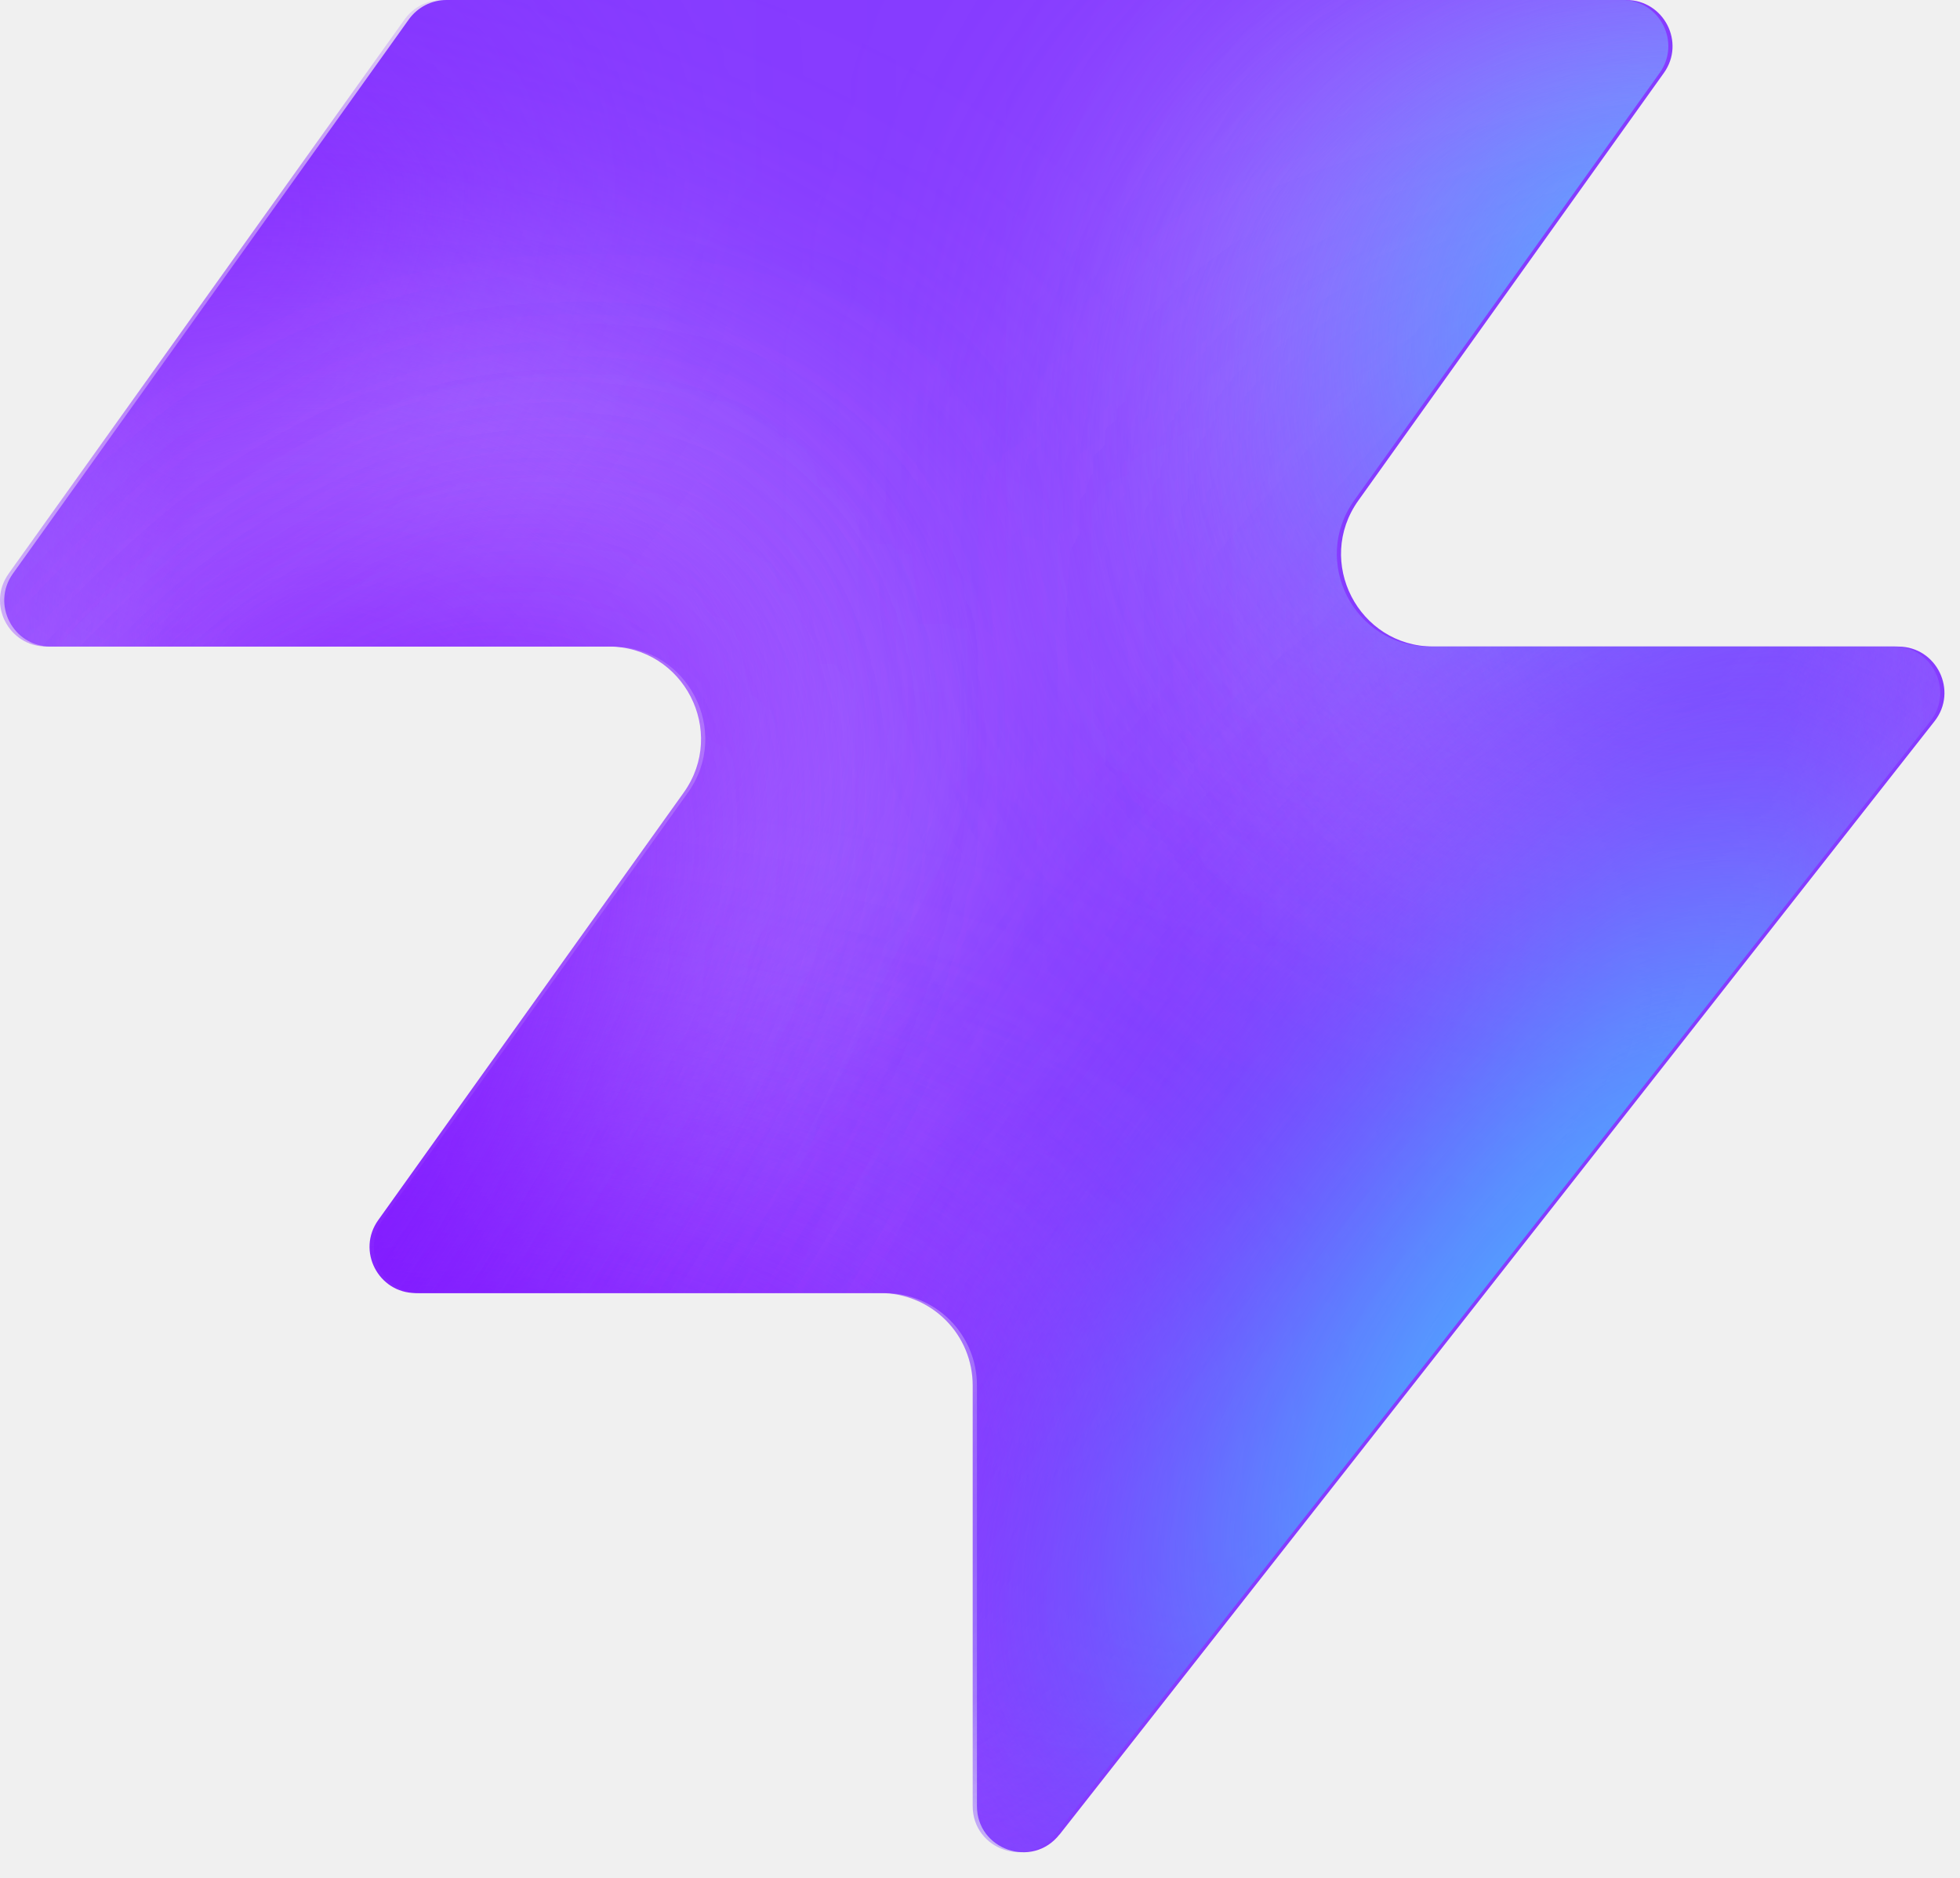
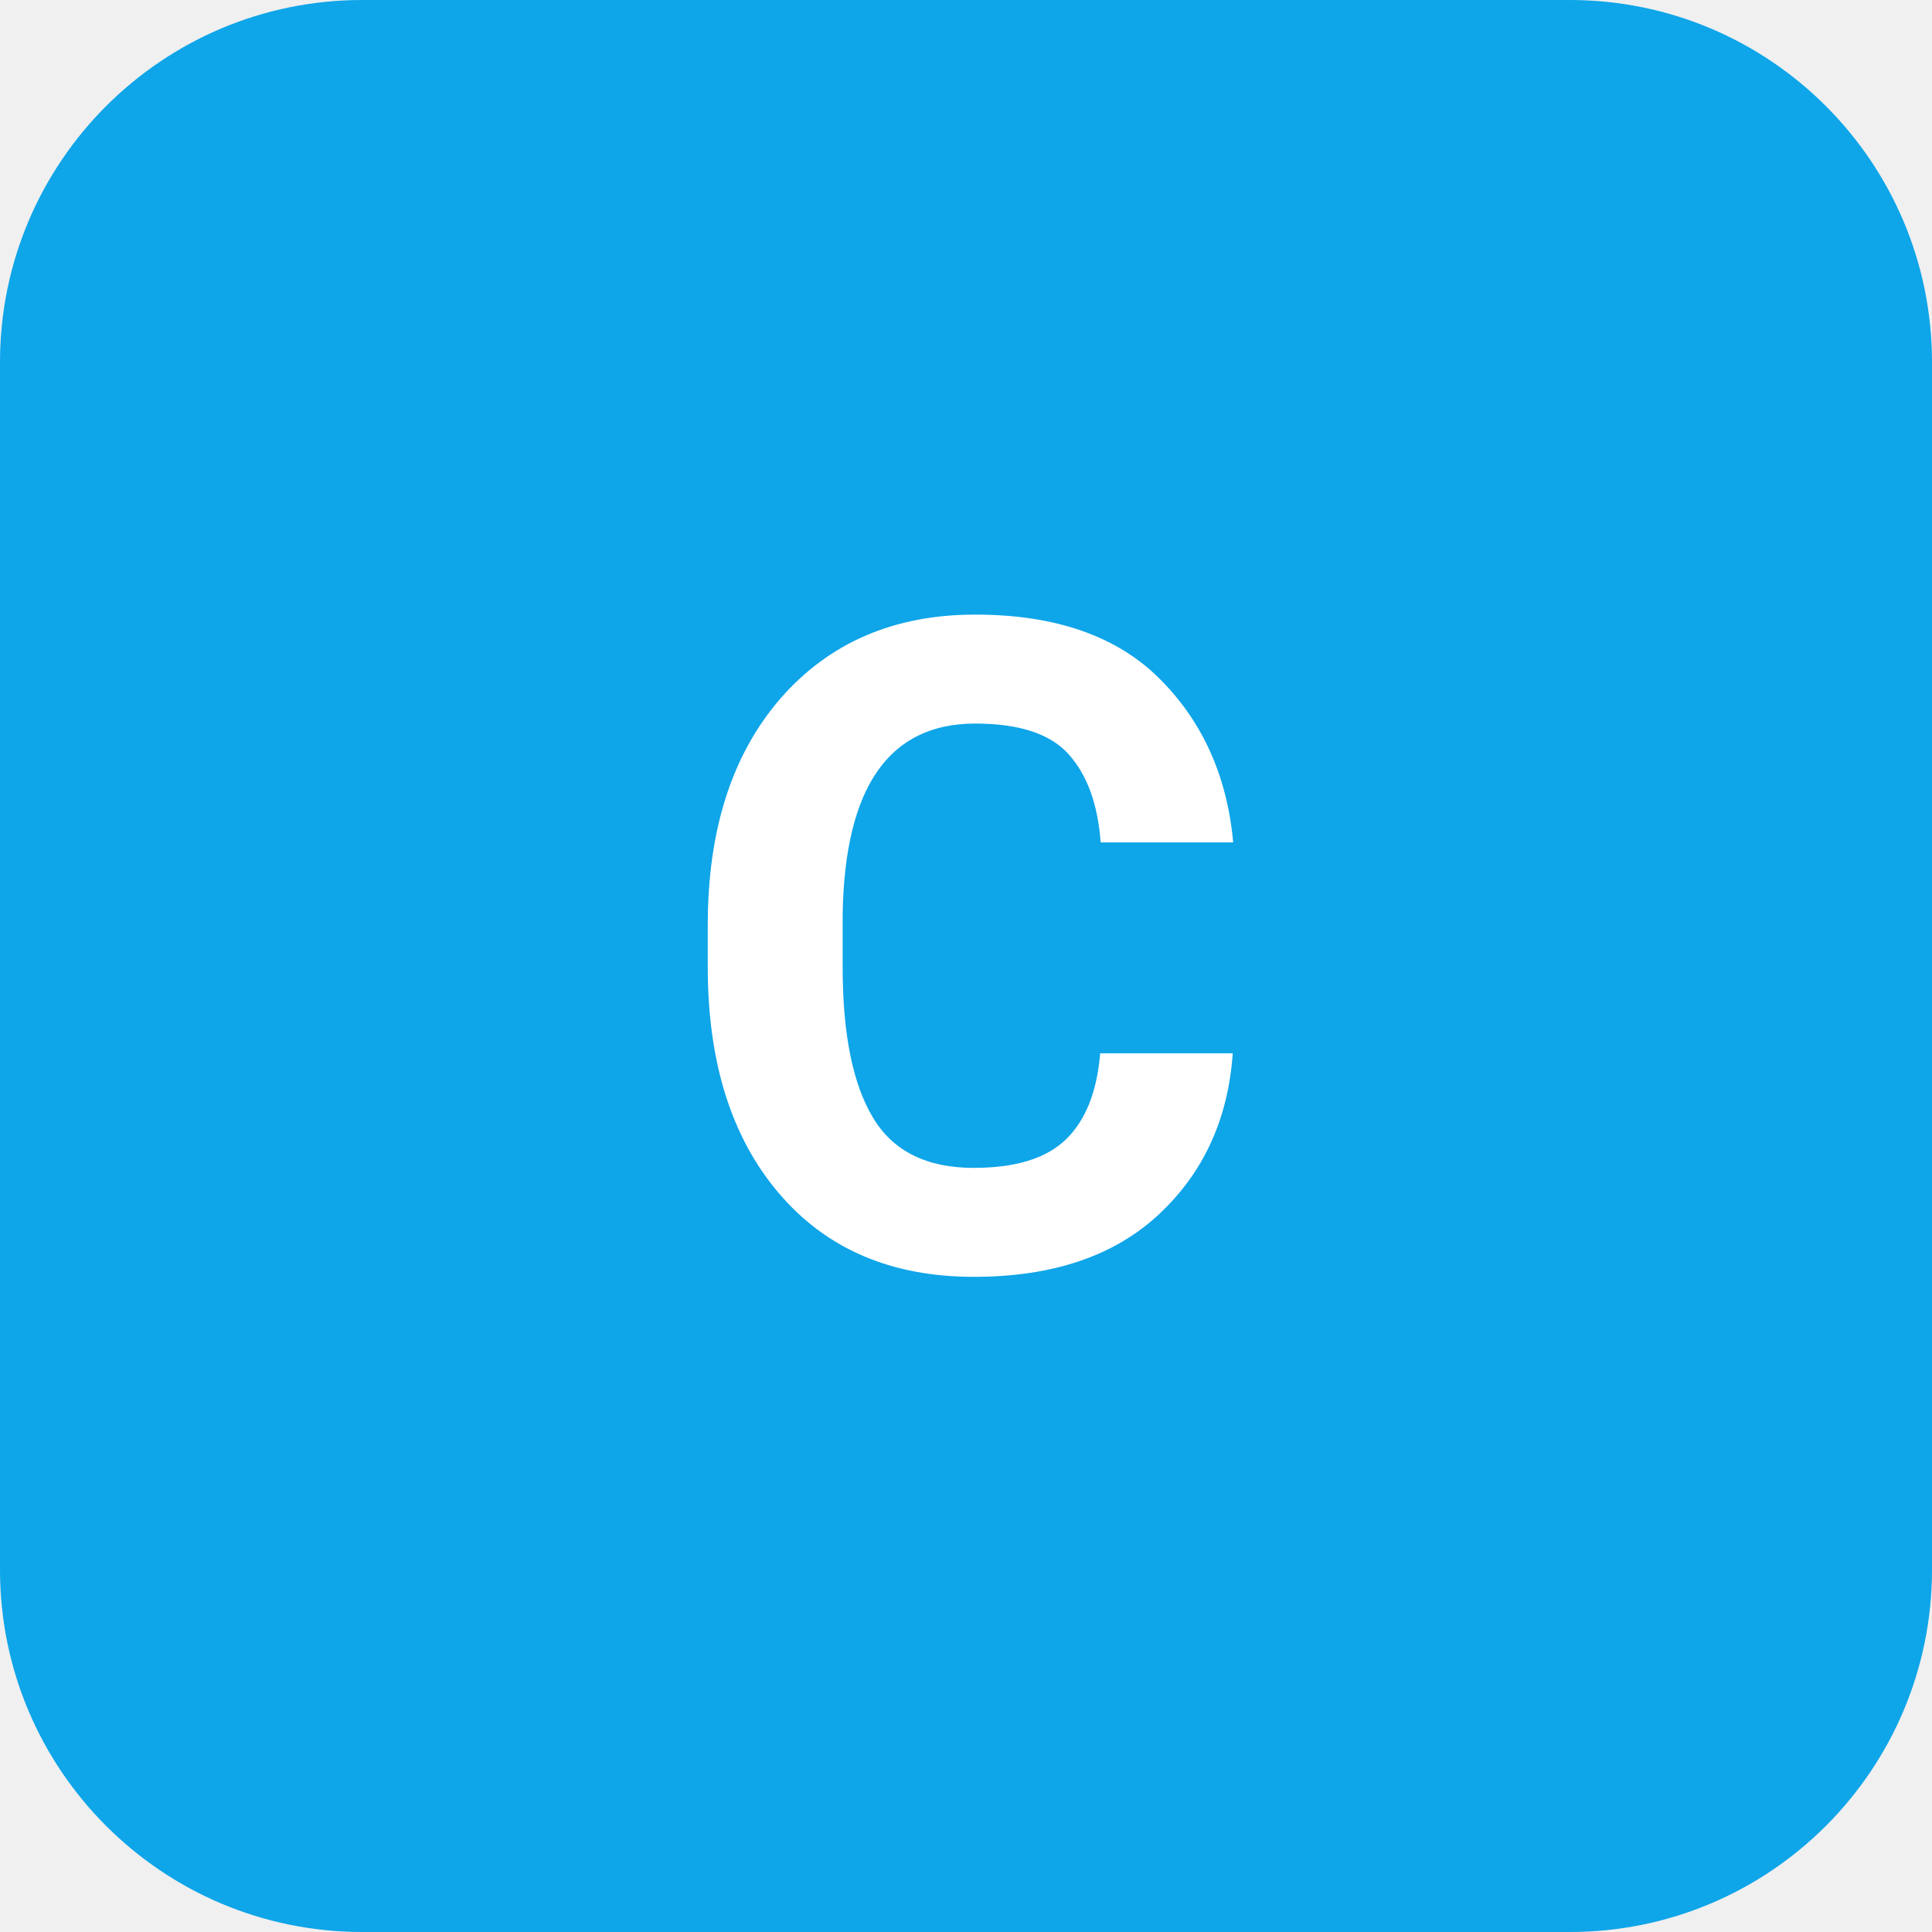
- <svg xmlns="http://www.w3.org/2000/svg" width="48" height="46" fill="none" viewBox="0 0 48 46">
-   <path fill="#863bff" d="M25.946 44.938c-.664.845-2.021.375-2.021-.698V33.937a2.26 2.26 0 0 0-2.262-2.262H10.287c-.92 0-1.456-1.04-.92-1.788l7.48-10.471c1.07-1.497 0-3.578-1.842-3.578H1.237c-.92 0-1.456-1.04-.92-1.788L10.013.474c.214-.297.556-.474.92-.474h28.894c.92 0 1.456 1.04.92 1.788l-7.48 10.471c-1.07 1.498 0 3.579 1.842 3.579h11.377c.943 0 1.473 1.088.89 1.83L25.947 44.94z" style="fill:#863bff;fill:color(display-p3 .525 .23 1);fill-opacity:1" />
-   <mask id="a" width="48" height="46" x="0" y="0" maskUnits="userSpaceOnUse" style="mask-type:alpha">
-     <path fill="#000" d="M25.842 44.938c-.664.844-2.021.375-2.021-.698V33.937a2.26 2.26 0 0 0-2.262-2.262H10.183c-.92 0-1.456-1.04-.92-1.788l7.48-10.471c1.07-1.498 0-3.579-1.842-3.579H1.133c-.92 0-1.456-1.04-.92-1.787L9.91.473c.214-.297.556-.474.92-.474h28.894c.92 0 1.456 1.04.92 1.788l-7.48 10.471c-1.07 1.498 0 3.578 1.842 3.578h11.377c.943 0 1.473 1.088.89 1.832L25.843 44.94z" style="fill:#000;fill-opacity:1" />
-   </mask>
-   <g mask="url(#a)">
-     <g filter="url(#b)">
-       <ellipse cx="5.508" cy="14.704" fill="#ede6ff" rx="5.508" ry="14.704" style="fill:#ede6ff;fill:color(display-p3 .927 .903 1);fill-opacity:1" transform="matrix(.00324 1 1 -.00324 -4.47 31.516)" />
-     </g>
-     <g filter="url(#c)">
-       <ellipse cx="10.399" cy="29.851" fill="#ede6ff" rx="10.399" ry="29.851" style="fill:#ede6ff;fill:color(display-p3 .927 .903 1);fill-opacity:1" transform="matrix(.00324 1 1 -.00324 -39.328 7.883)" />
-     </g>
-     <g filter="url(#d)">
-       <ellipse cx="5.508" cy="30.487" fill="#7e14ff" rx="5.508" ry="30.487" style="fill:#7e14ff;fill:color(display-p3 .492 .077 1);fill-opacity:1" transform="rotate(89.814 -25.913 -14.639)scale(1 -1)" />
-     </g>
-     <g filter="url(#e)">
-       <ellipse cx="5.508" cy="30.599" fill="#7e14ff" rx="5.508" ry="30.599" style="fill:#7e14ff;fill:color(display-p3 .492 .077 1);fill-opacity:1" transform="rotate(89.814 -32.644 -3.334)scale(1 -1)" />
-     </g>
-     <g filter="url(#f)">
-       <ellipse cx="5.508" cy="30.599" fill="#7e14ff" rx="5.508" ry="30.599" style="fill:#7e14ff;fill:color(display-p3 .492 .077 1);fill-opacity:1" transform="matrix(.00324 1 1 -.00324 -34.34 30.47)" />
-     </g>
-     <g filter="url(#g)">
-       <ellipse cx="14.072" cy="22.078" fill="#ede6ff" rx="14.072" ry="22.078" style="fill:#ede6ff;fill:color(display-p3 .927 .903 1);fill-opacity:1" transform="rotate(93.35 24.506 48.493)scale(-1 1)" />
-     </g>
-     <g filter="url(#h)">
-       <ellipse cx="3.47" cy="21.501" fill="#7e14ff" rx="3.47" ry="21.501" style="fill:#7e14ff;fill:color(display-p3 .492 .077 1);fill-opacity:1" transform="rotate(89.009 28.708 47.59)scale(-1 1)" />
-     </g>
-     <g filter="url(#i)">
-       <ellipse cx="3.47" cy="21.501" fill="#7e14ff" rx="3.47" ry="21.501" style="fill:#7e14ff;fill:color(display-p3 .492 .077 1);fill-opacity:1" transform="rotate(89.009 28.708 47.59)scale(-1 1)" />
-     </g>
-     <g filter="url(#j)">
-       <ellipse cx=".387" cy="8.972" fill="#7e14ff" rx="4.407" ry="29.108" style="fill:#7e14ff;fill:color(display-p3 .492 .077 1);fill-opacity:1" transform="rotate(39.51 .387 8.972)" />
-     </g>
-     <g filter="url(#k)">
-       <ellipse cx="47.523" cy="-6.092" fill="#7e14ff" rx="4.407" ry="29.108" style="fill:#7e14ff;fill:color(display-p3 .492 .077 1);fill-opacity:1" transform="rotate(37.892 47.523 -6.092)" />
-     </g>
-     <g filter="url(#l)">
-       <ellipse cx="41.412" cy="6.333" fill="#47bfff" rx="5.971" ry="9.665" style="fill:#47bfff;fill:color(display-p3 .28 .748 1);fill-opacity:1" transform="rotate(37.892 41.412 6.333)" />
-     </g>
-     <g filter="url(#m)">
-       <ellipse cx="-1.879" cy="38.332" fill="#7e14ff" rx="4.407" ry="29.108" style="fill:#7e14ff;fill:color(display-p3 .492 .077 1);fill-opacity:1" transform="rotate(37.892 -1.88 38.332)" />
-     </g>
-     <g filter="url(#n)">
-       <ellipse cx="-1.879" cy="38.332" fill="#7e14ff" rx="4.407" ry="29.108" style="fill:#7e14ff;fill:color(display-p3 .492 .077 1);fill-opacity:1" transform="rotate(37.892 -1.88 38.332)" />
-     </g>
-     <g filter="url(#o)">
-       <ellipse cx="35.651" cy="29.907" fill="#7e14ff" rx="4.407" ry="29.108" style="fill:#7e14ff;fill:color(display-p3 .492 .077 1);fill-opacity:1" transform="rotate(37.892 35.651 29.907)" />
-     </g>
-     <g filter="url(#p)">
-       <ellipse cx="38.418" cy="32.4" fill="#47bfff" rx="5.971" ry="15.297" style="fill:#47bfff;fill:color(display-p3 .28 .748 1);fill-opacity:1" transform="rotate(37.892 38.418 32.4)" />
-     </g>
-   </g>
-   <defs>
-     <filter id="b" width="60.045" height="41.654" x="-19.77" y="16.149" color-interpolation-filters="sRGB" filterUnits="userSpaceOnUse">
-       <feFlood flood-opacity="0" result="BackgroundImageFix" />
-       <feBlend in="SourceGraphic" in2="BackgroundImageFix" result="shape" />
-       <feGaussianBlur result="effect1_foregroundBlur_2002_17158" stdDeviation="7.659" />
-     </filter>
-     <filter id="c" width="90.34" height="51.437" x="-54.613" y="-7.533" color-interpolation-filters="sRGB" filterUnits="userSpaceOnUse">
-       <feFlood flood-opacity="0" result="BackgroundImageFix" />
-       <feBlend in="SourceGraphic" in2="BackgroundImageFix" result="shape" />
-       <feGaussianBlur result="effect1_foregroundBlur_2002_17158" stdDeviation="7.659" />
-     </filter>
-     <filter id="d" width="79.355" height="29.4" x="-49.64" y="2.03" color-interpolation-filters="sRGB" filterUnits="userSpaceOnUse">
-       <feFlood flood-opacity="0" result="BackgroundImageFix" />
-       <feBlend in="SourceGraphic" in2="BackgroundImageFix" result="shape" />
-       <feGaussianBlur result="effect1_foregroundBlur_2002_17158" stdDeviation="4.596" />
-     </filter>
-     <filter id="e" width="79.579" height="29.4" x="-45.045" y="20.029" color-interpolation-filters="sRGB" filterUnits="userSpaceOnUse">
-       <feFlood flood-opacity="0" result="BackgroundImageFix" />
-       <feBlend in="SourceGraphic" in2="BackgroundImageFix" result="shape" />
-       <feGaussianBlur result="effect1_foregroundBlur_2002_17158" stdDeviation="4.596" />
-     </filter>
-     <filter id="f" width="79.579" height="29.4" x="-43.513" y="21.178" color-interpolation-filters="sRGB" filterUnits="userSpaceOnUse">
-       <feFlood flood-opacity="0" result="BackgroundImageFix" />
-       <feBlend in="SourceGraphic" in2="BackgroundImageFix" result="shape" />
-       <feGaussianBlur result="effect1_foregroundBlur_2002_17158" stdDeviation="4.596" />
-     </filter>
-     <filter id="g" width="74.749" height="58.852" x="15.756" y="-17.901" color-interpolation-filters="sRGB" filterUnits="userSpaceOnUse">
-       <feFlood flood-opacity="0" result="BackgroundImageFix" />
-       <feBlend in="SourceGraphic" in2="BackgroundImageFix" result="shape" />
-       <feGaussianBlur result="effect1_foregroundBlur_2002_17158" stdDeviation="7.659" />
-     </filter>
-     <filter id="h" width="61.377" height="25.362" x="23.548" y="2.284" color-interpolation-filters="sRGB" filterUnits="userSpaceOnUse">
-       <feFlood flood-opacity="0" result="BackgroundImageFix" />
-       <feBlend in="SourceGraphic" in2="BackgroundImageFix" result="shape" />
-       <feGaussianBlur result="effect1_foregroundBlur_2002_17158" stdDeviation="4.596" />
-     </filter>
-     <filter id="i" width="61.377" height="25.362" x="23.548" y="2.284" color-interpolation-filters="sRGB" filterUnits="userSpaceOnUse">
-       <feFlood flood-opacity="0" result="BackgroundImageFix" />
-       <feBlend in="SourceGraphic" in2="BackgroundImageFix" result="shape" />
-       <feGaussianBlur result="effect1_foregroundBlur_2002_17158" stdDeviation="4.596" />
-     </filter>
-     <filter id="j" width="56.045" height="63.649" x="-27.636" y="-22.853" color-interpolation-filters="sRGB" filterUnits="userSpaceOnUse">
-       <feFlood flood-opacity="0" result="BackgroundImageFix" />
-       <feBlend in="SourceGraphic" in2="BackgroundImageFix" result="shape" />
-       <feGaussianBlur result="effect1_foregroundBlur_2002_17158" stdDeviation="4.596" />
-     </filter>
-     <filter id="k" width="54.814" height="64.646" x="20.116" y="-38.415" color-interpolation-filters="sRGB" filterUnits="userSpaceOnUse">
-       <feFlood flood-opacity="0" result="BackgroundImageFix" />
-       <feBlend in="SourceGraphic" in2="BackgroundImageFix" result="shape" />
-       <feGaussianBlur result="effect1_foregroundBlur_2002_17158" stdDeviation="4.596" />
-     </filter>
-     <filter id="l" width="33.541" height="35.313" x="24.641" y="-11.323" color-interpolation-filters="sRGB" filterUnits="userSpaceOnUse">
-       <feFlood flood-opacity="0" result="BackgroundImageFix" />
-       <feBlend in="SourceGraphic" in2="BackgroundImageFix" result="shape" />
-       <feGaussianBlur result="effect1_foregroundBlur_2002_17158" stdDeviation="4.596" />
-     </filter>
-     <filter id="m" width="54.814" height="64.646" x="-29.286" y="6.009" color-interpolation-filters="sRGB" filterUnits="userSpaceOnUse">
-       <feFlood flood-opacity="0" result="BackgroundImageFix" />
-       <feBlend in="SourceGraphic" in2="BackgroundImageFix" result="shape" />
-       <feGaussianBlur result="effect1_foregroundBlur_2002_17158" stdDeviation="4.596" />
-     </filter>
-     <filter id="n" width="54.814" height="64.646" x="-29.286" y="6.009" color-interpolation-filters="sRGB" filterUnits="userSpaceOnUse">
-       <feFlood flood-opacity="0" result="BackgroundImageFix" />
-       <feBlend in="SourceGraphic" in2="BackgroundImageFix" result="shape" />
-       <feGaussianBlur result="effect1_foregroundBlur_2002_17158" stdDeviation="4.596" />
-     </filter>
-     <filter id="o" width="54.814" height="64.646" x="8.244" y="-2.416" color-interpolation-filters="sRGB" filterUnits="userSpaceOnUse">
-       <feFlood flood-opacity="0" result="BackgroundImageFix" />
-       <feBlend in="SourceGraphic" in2="BackgroundImageFix" result="shape" />
-       <feGaussianBlur result="effect1_foregroundBlur_2002_17158" stdDeviation="4.596" />
-     </filter>
-     <filter id="p" width="39.409" height="43.623" x="18.713" y="10.588" color-interpolation-filters="sRGB" filterUnits="userSpaceOnUse">
-       <feFlood flood-opacity="0" result="BackgroundImageFix" />
-       <feBlend in="SourceGraphic" in2="BackgroundImageFix" result="shape" />
-       <feGaussianBlur result="effect1_foregroundBlur_2002_17158" stdDeviation="4.596" />
-     </filter>
-   </defs>
+ <svg xmlns="http://www.w3.org/2000/svg" viewBox="0 0 64 64" width="64" height="64">
+   <rect width="64" height="64" rx="12" fill="#0ea5e9" />
+   <text x="32" y="42" font-family="-apple-system,Segoe UI,Roboto,sans-serif" font-size="30" font-weight="700" fill="#fff" text-anchor="middle">C</text>
</svg>
